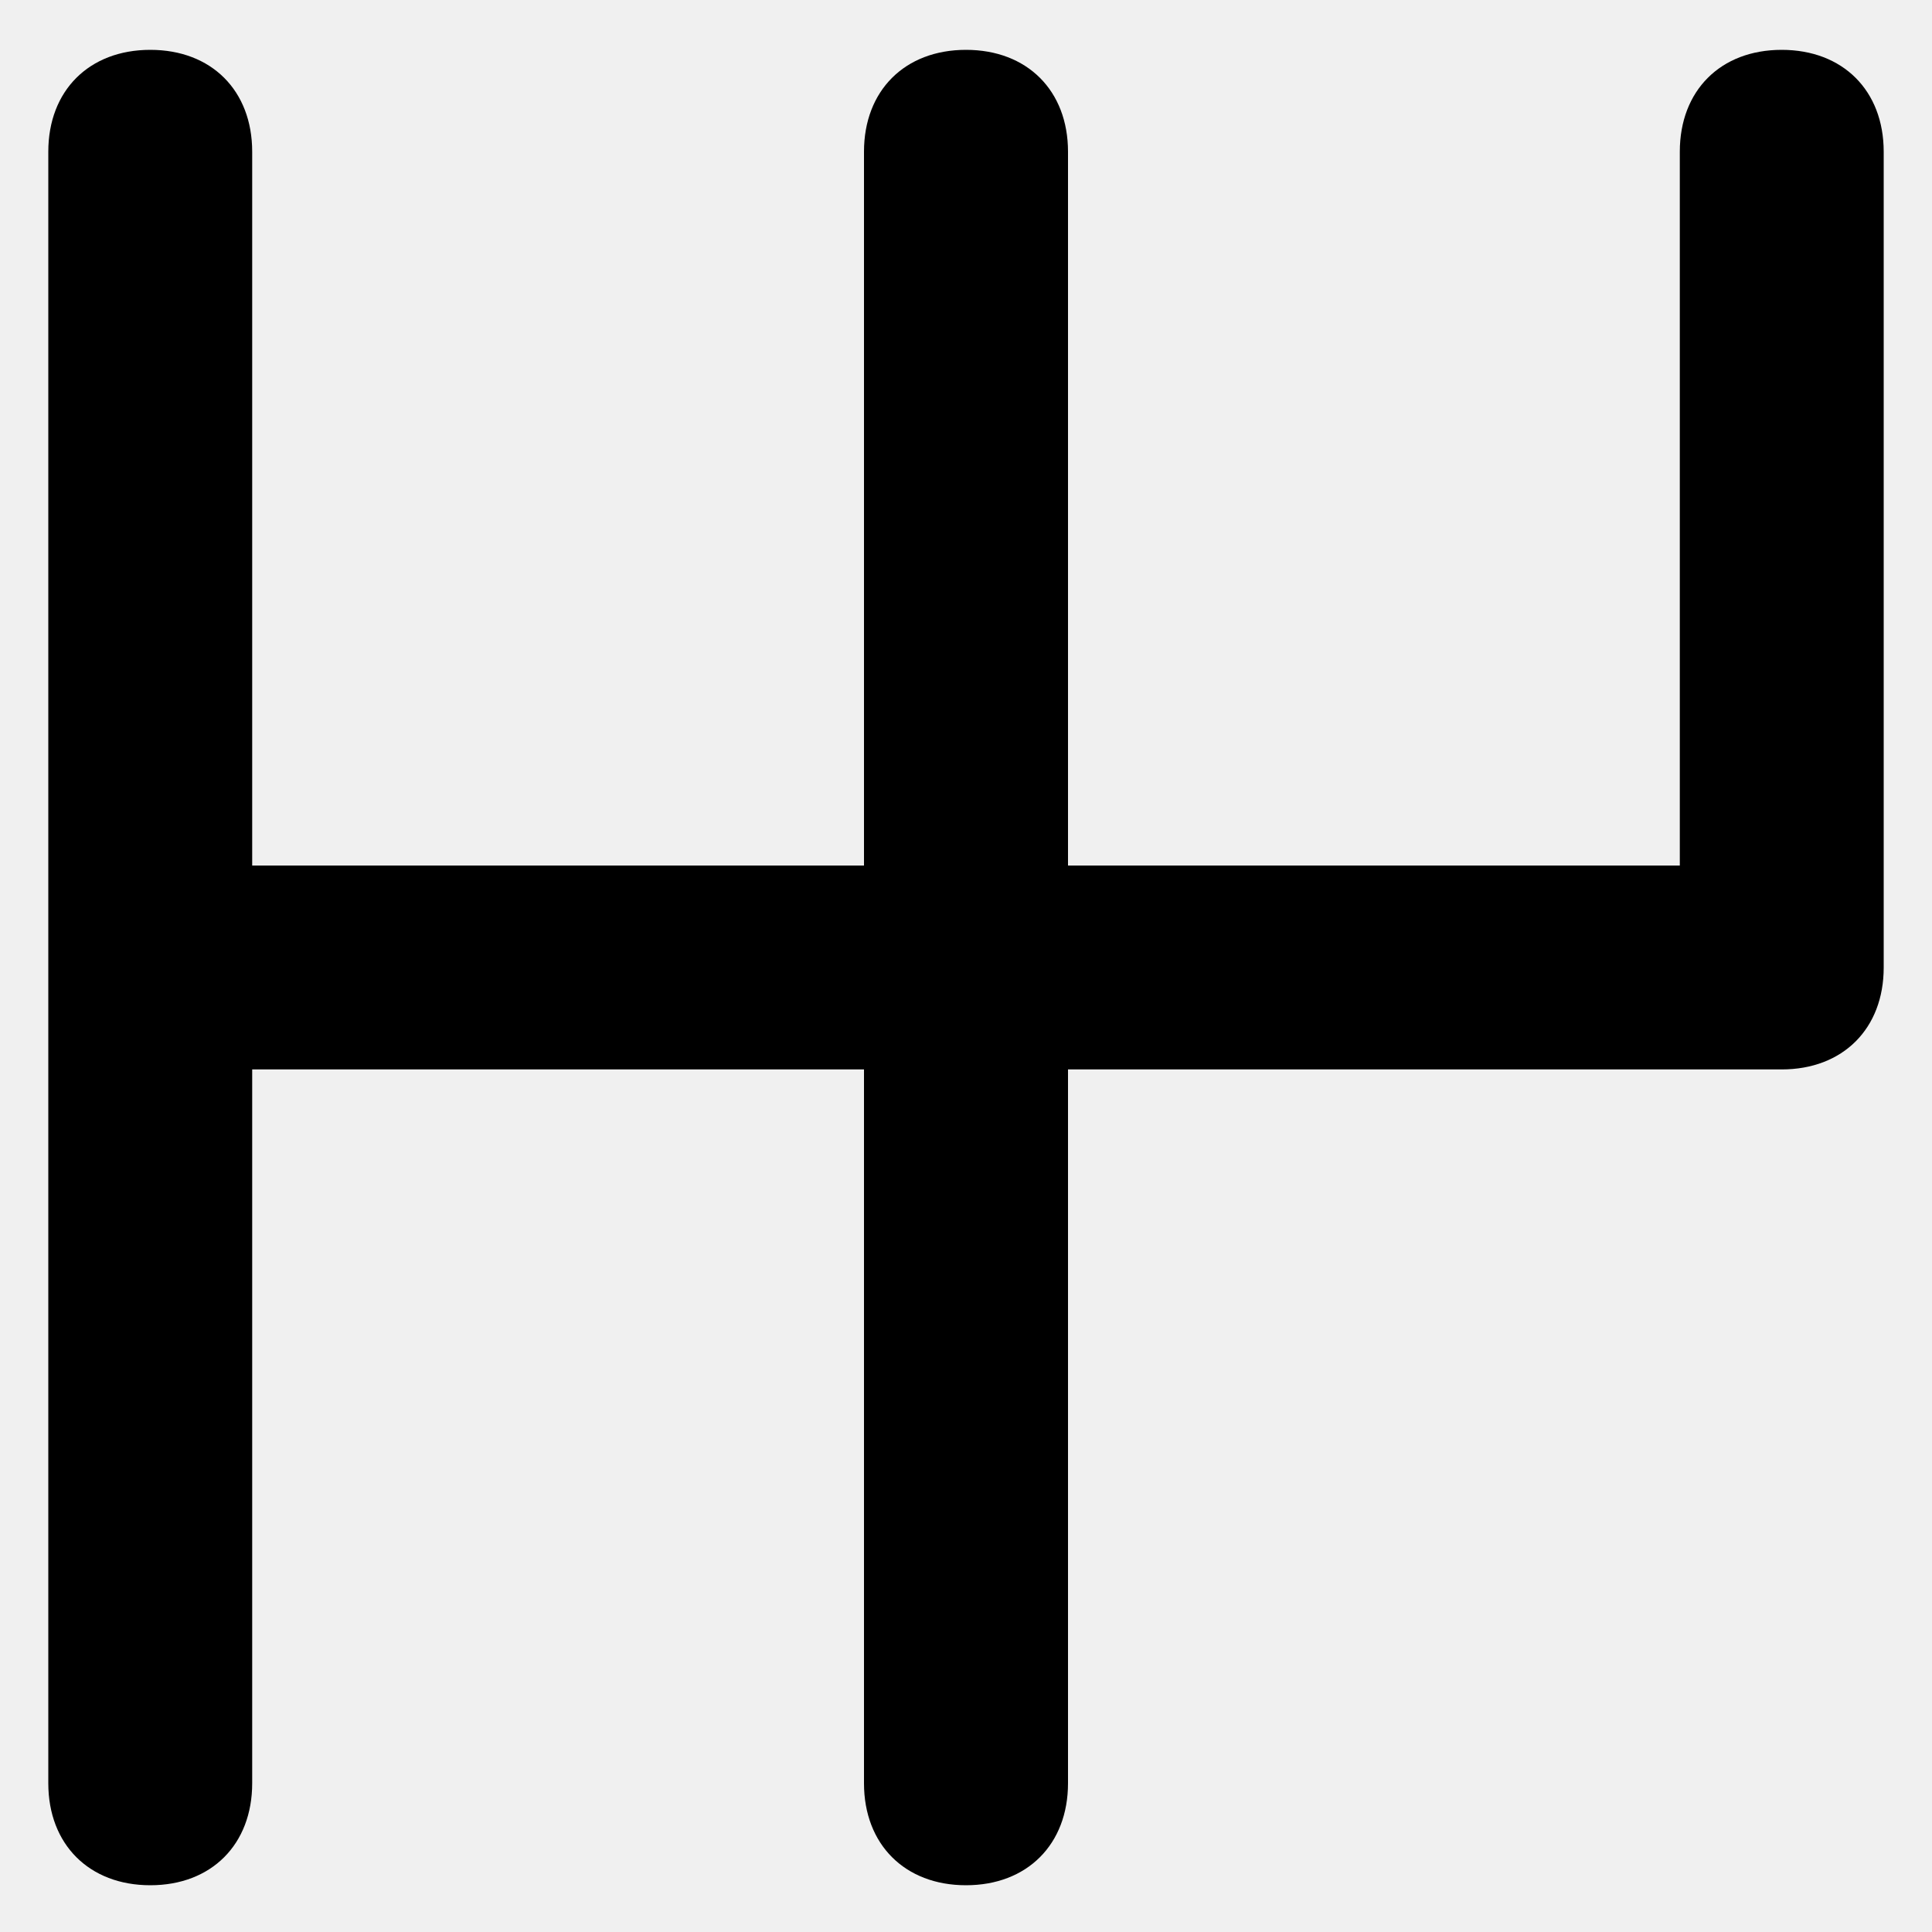
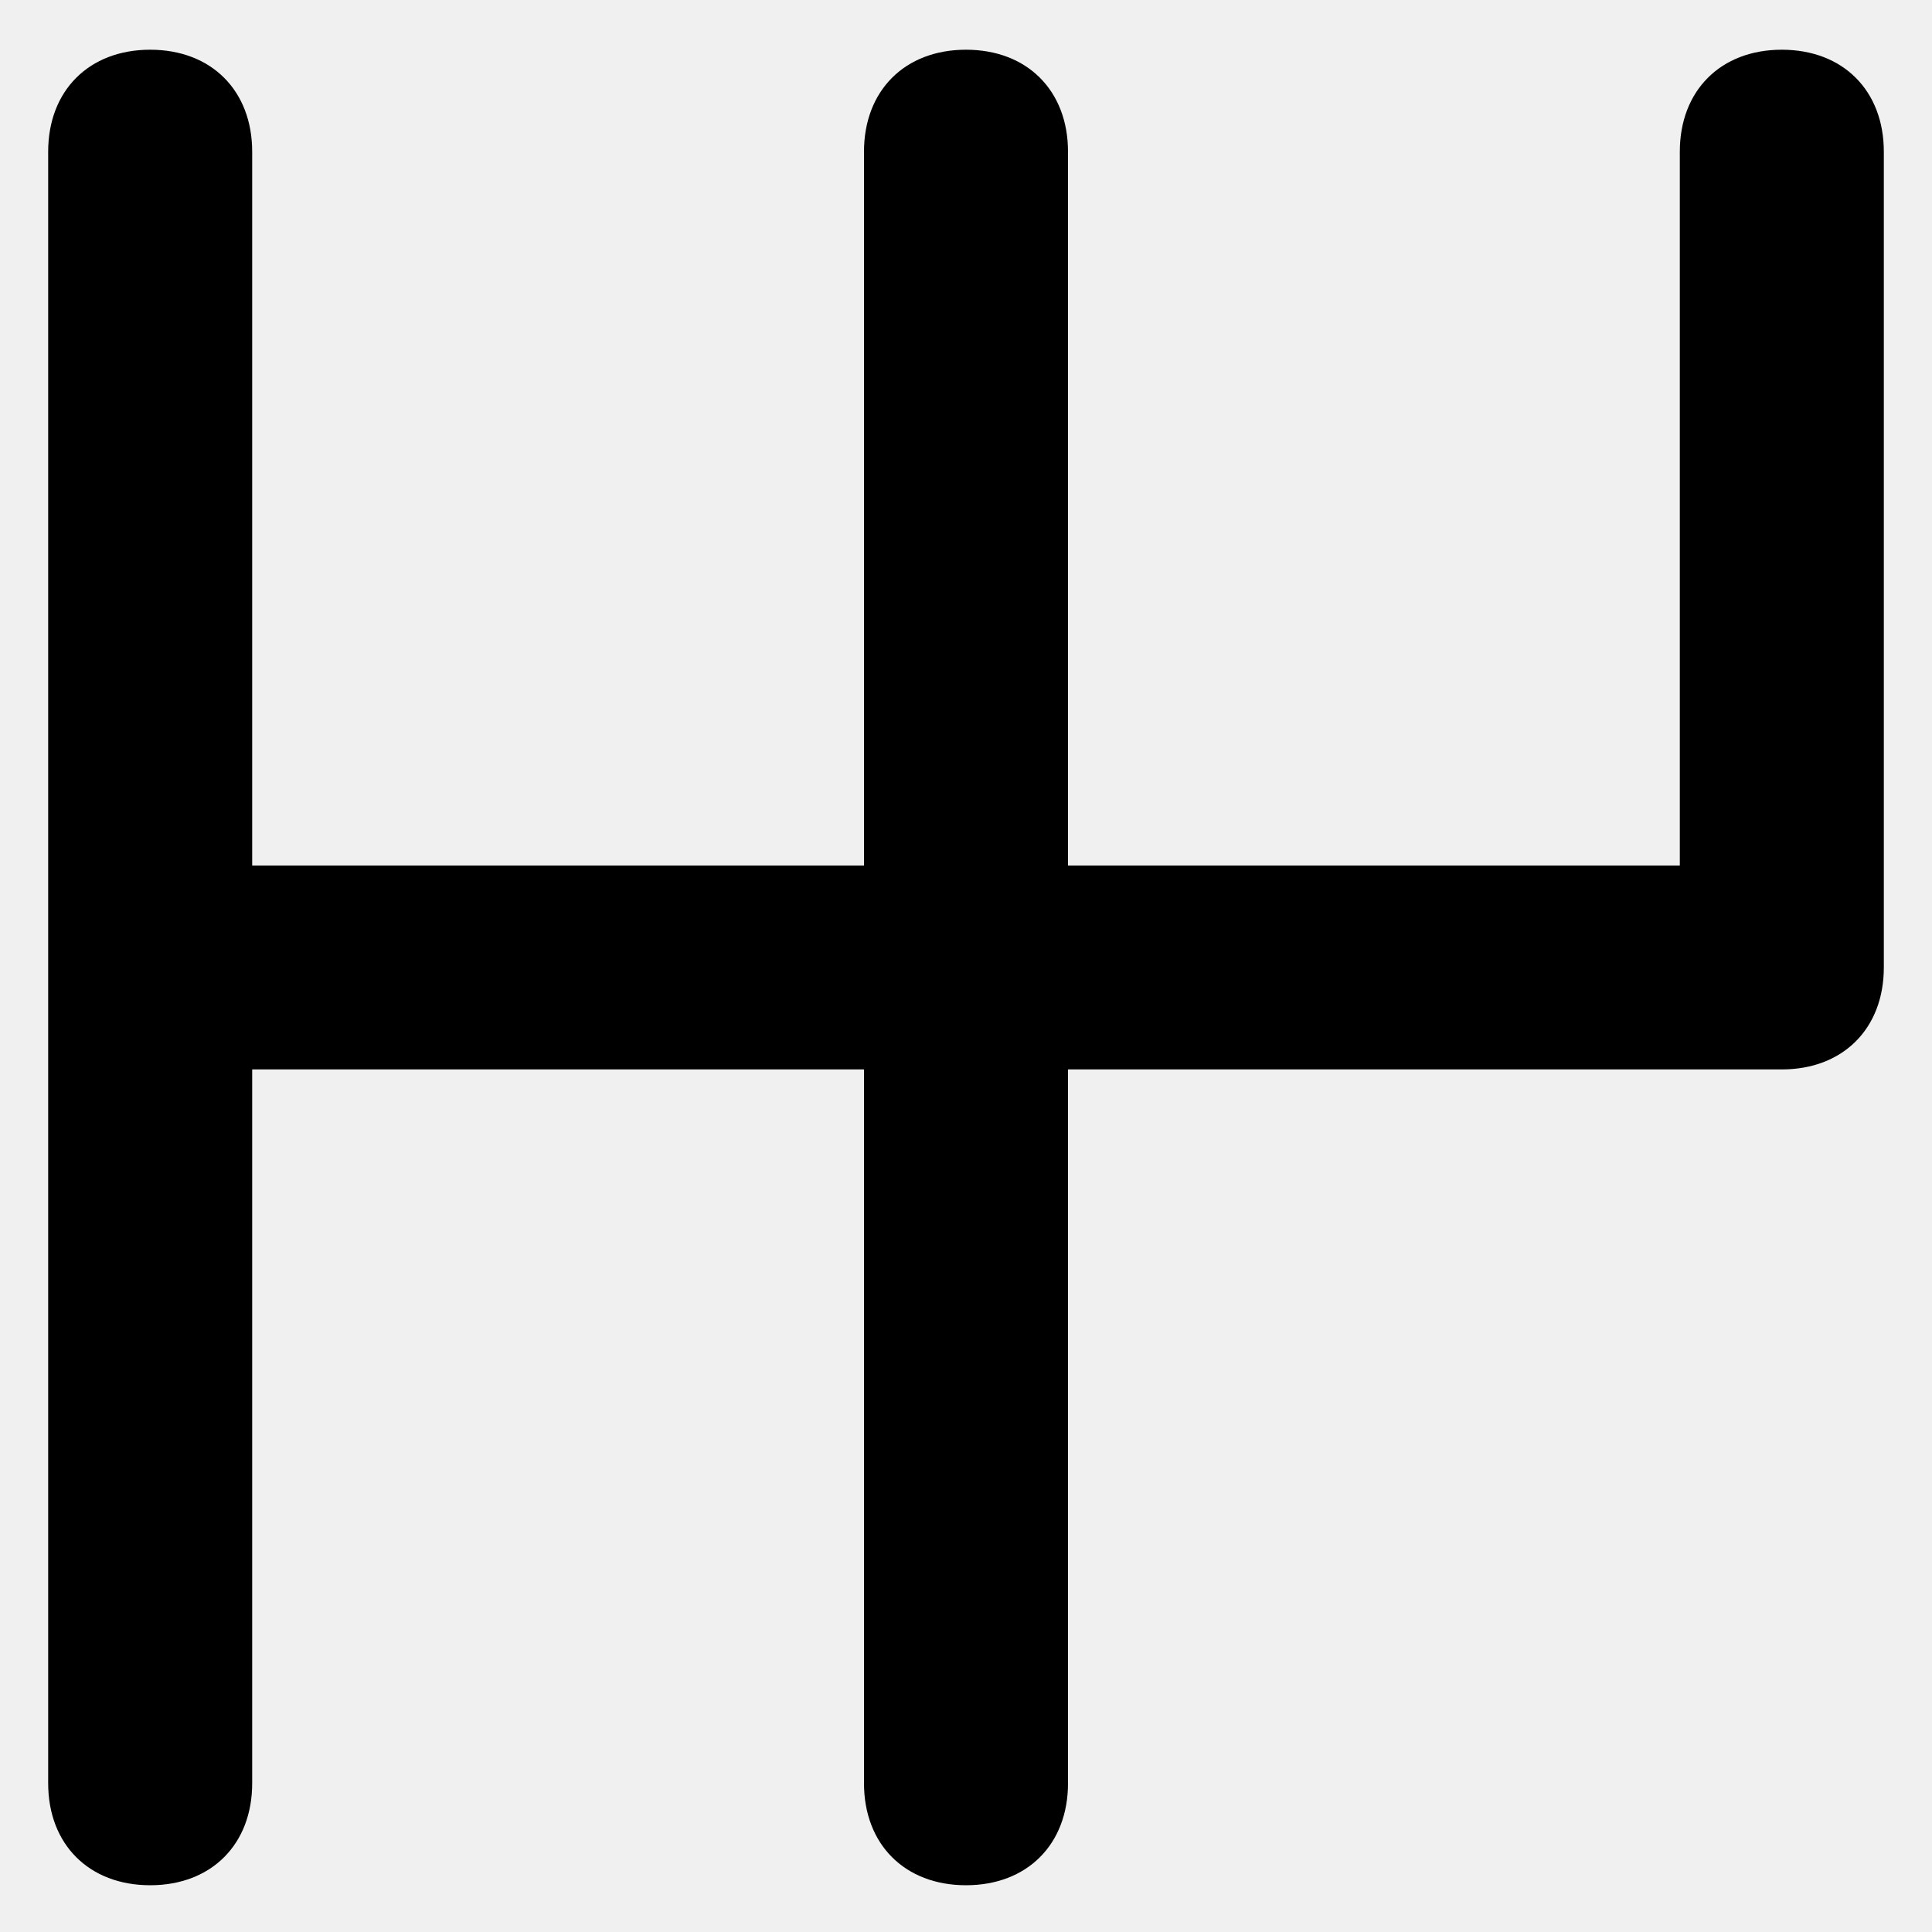
- <svg xmlns="http://www.w3.org/2000/svg" width="15" height="15" viewBox="0 0 15 15" fill="none">
-   <path fill-rule="evenodd" clip-rule="evenodd" d="M1.958 8.303V13.845C1.958 14.32 1.642 14.637 1.167 14.637C0.692 14.637 0.375 14.32 0.375 13.845V7.512V1.178C0.375 0.703 0.692 0.387 1.167 0.387C1.642 0.387 1.958 0.703 1.958 1.178V6.72H6.708V1.178C6.708 0.703 7.025 0.387 7.5 0.387C7.975 0.387 8.292 0.703 8.292 1.178V6.72H13.042V1.178C13.042 0.703 13.358 0.387 13.833 0.387C14.308 0.387 14.625 0.703 14.625 1.178V7.512C14.625 7.987 14.308 8.303 13.833 8.303L8.292 8.303V13.845C8.292 14.32 7.975 14.637 7.5 14.637C7.025 14.637 6.708 14.32 6.708 13.845V8.303H1.958Z" fill="black" />
-   <mask id="mask0" mask-type="alpha" maskUnits="userSpaceOnUse" x="0" y="0" width="15" height="15">
-     <path fill-rule="evenodd" clip-rule="evenodd" d="M1.958 8.303V13.845C1.958 14.32 1.642 14.637 1.167 14.637C0.692 14.637 0.375 14.32 0.375 13.845V7.512V1.178C0.375 0.703 0.692 0.387 1.167 0.387C1.642 0.387 1.958 0.703 1.958 1.178V6.72H6.708V1.178C6.708 0.703 7.025 0.387 7.5 0.387C7.975 0.387 8.292 0.703 8.292 1.178V6.72H13.042V1.178C13.042 0.703 13.358 0.387 13.833 0.387C14.308 0.387 14.625 0.703 14.625 1.178V7.512C14.625 7.987 14.308 8.303 13.833 8.303L8.292 8.303V13.845C8.292 14.32 7.975 14.637 7.5 14.637C7.025 14.637 6.708 14.32 6.708 13.845V8.303H1.958Z" fill="white" />
-   </mask>
-   <g mask="url(#mask0)">
- </g>
+ <svg xmlns="http://www.w3.org/2000/svg" width="15" height="15" fill="none">
+   <path fill-rule="evenodd" d="M1.958 8.303v5.542c0 .475-.317.792-.792.792s-.792-.317-.792-.792V1.178c0-.475.317-.792.792-.792s.792.317.792.792V6.72h4.75V1.178c0-.475.317-.792.792-.792s.792.317.792.792V6.72h4.75V1.178c0-.475.317-.792.792-.792s.792.317.792.792v6.333c0 .475-.317.792-.792.792H8.292v5.542c0 .475-.317.792-.792.792s-.792-.317-.792-.792V8.303h-4.75z" fill="#000" />
</svg>
